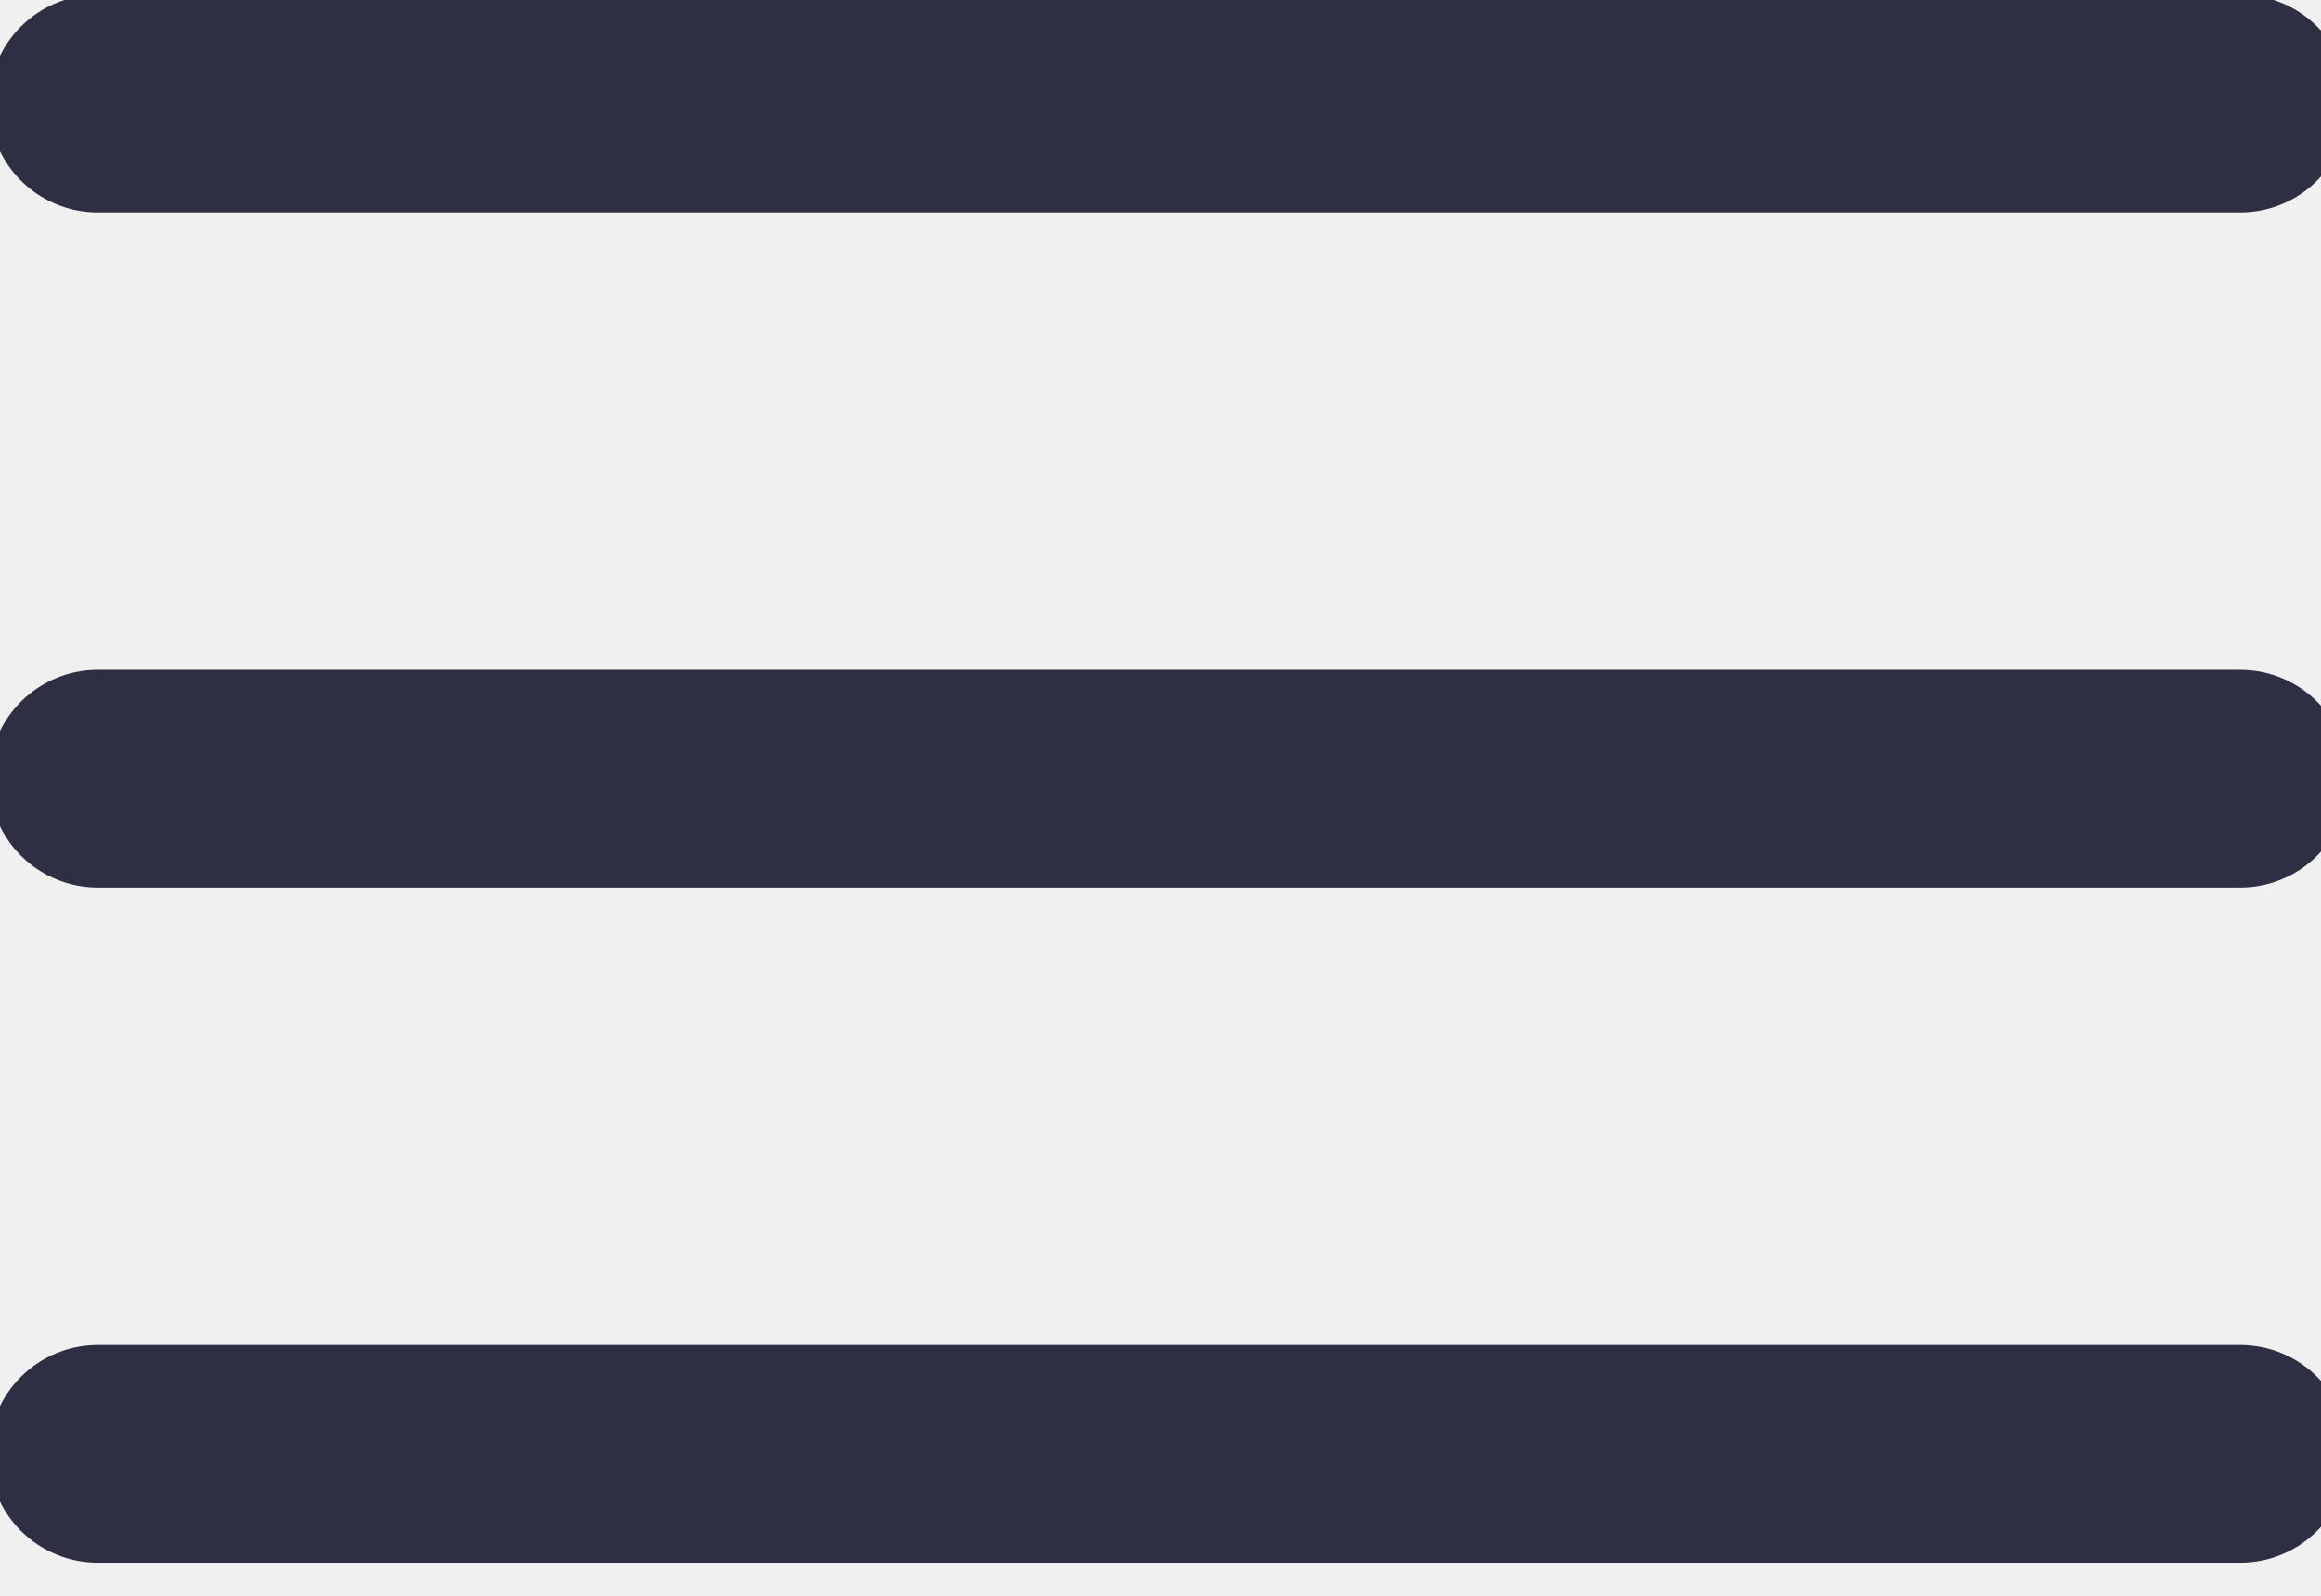
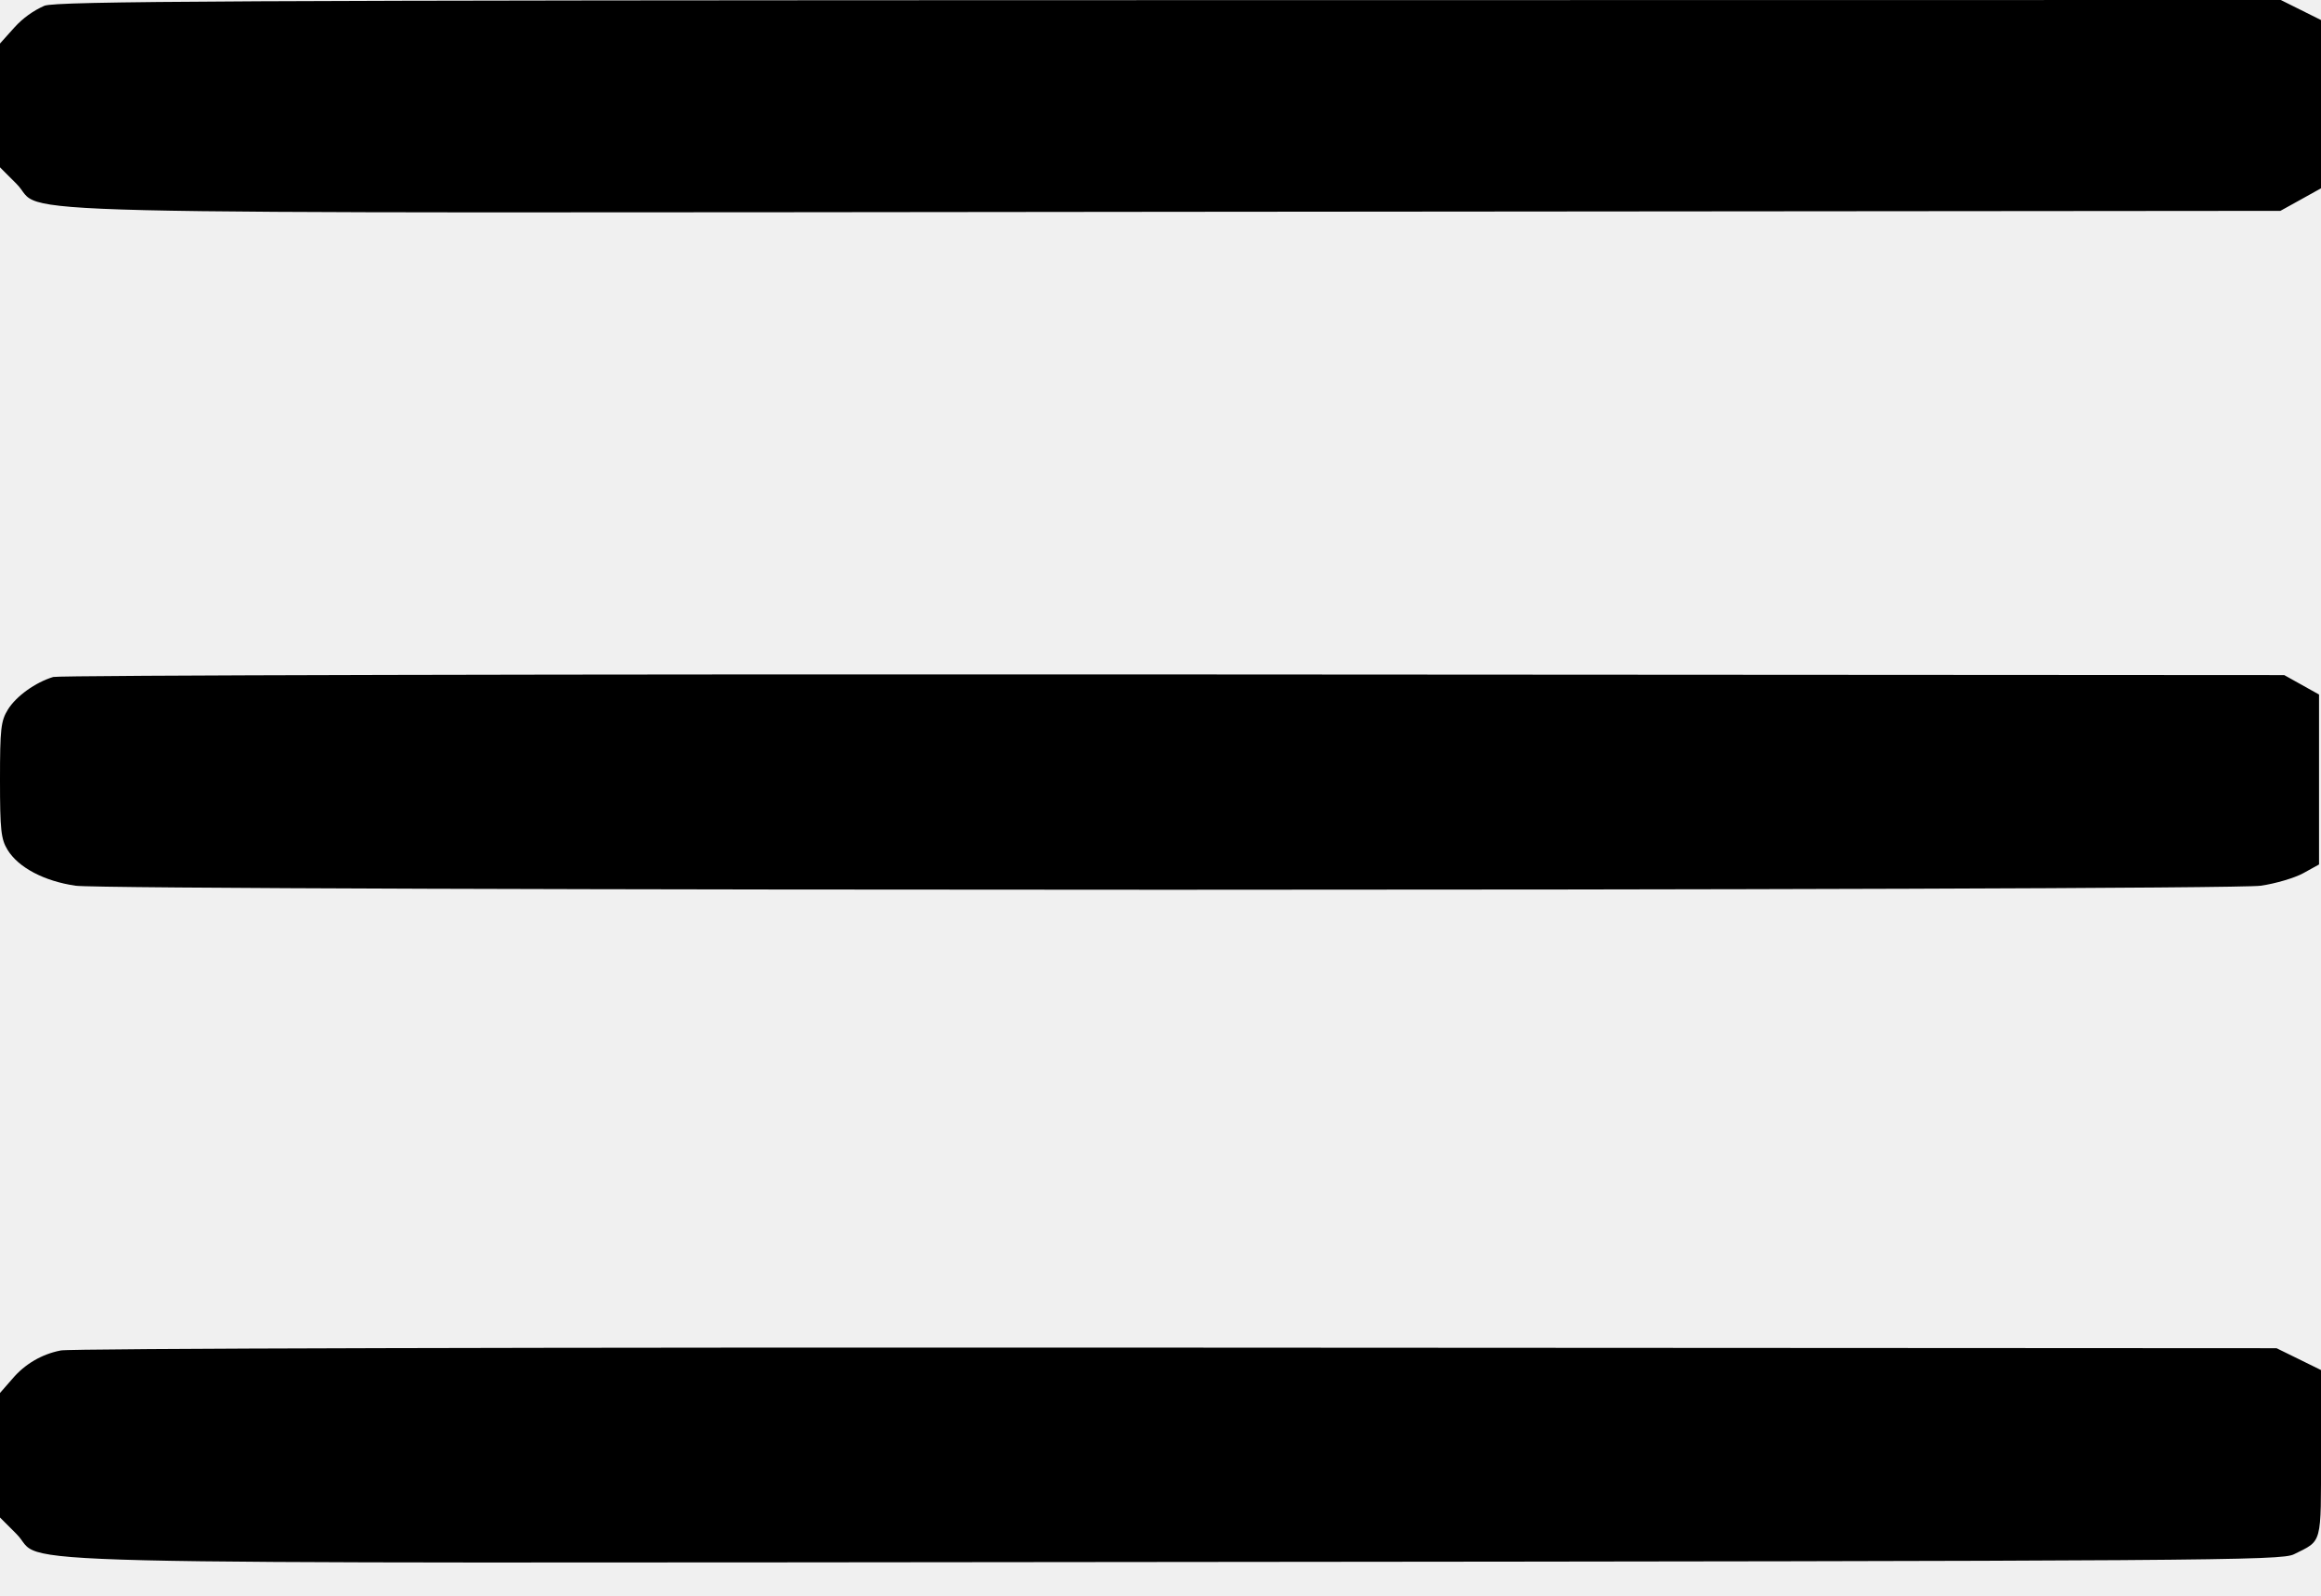
- <svg xmlns="http://www.w3.org/2000/svg" width="32" height="22" viewBox="0 0 32 22" fill="none">
-   <g clip-path="url(#clip0_297068_2681)">
-     <path d="M1.348 20.043H30.887M1.348 10.735H30.887M1.348 1.428H30.887" stroke="#2E2F42" stroke-width="3" stroke-linecap="round" stroke-linejoin="round" />
-   </g>
-   <defs>
-     <clipPath id="clip0_297068_2681">
-       <rect width="32" height="22" fill="white" />
-     </clipPath>
-   </defs>
+ <svg xmlns="http://www.w3.org/2000/svg" width="32" height="22" fill="none">
+   <path d="M.613.079A1.233 1.233 0 0 0 .2.377L0 .6V2.307l.228.228c.437.437-1.059.401 16.014.385l15.198-.013.28-.155.28-.156V.276l-.277-.138L31.446 0l-15.31.002C3.141.004.794.016.613.079m.121 9.254c-.247.075-.51.264-.625.449-.097.158-.109.264-.109.971 0 .69.014.816.104.963.149.244.505.432.938.495.51.074 29.618.074 30.127 0 .203-.029.467-.107.587-.173l.217-.12V9.575l-.24-.134-.24-.134-15.306-.009C7.768 9.293.814 9.309.734 9.333m.104 9.285a1.16 1.16 0 0 0-.67.394L0 19.204v1.717l.228.228c.437.436-1.059.4 16.014.385 14.295-.013 15.209-.019 15.385-.106.394-.196.373-.117.373-1.39v-1.15l-.307-.151-.306-.15-15.174-.008c-8.764-.005-15.258.011-15.375.039" fill-rule="evenodd" fill="#000" />
</svg>
